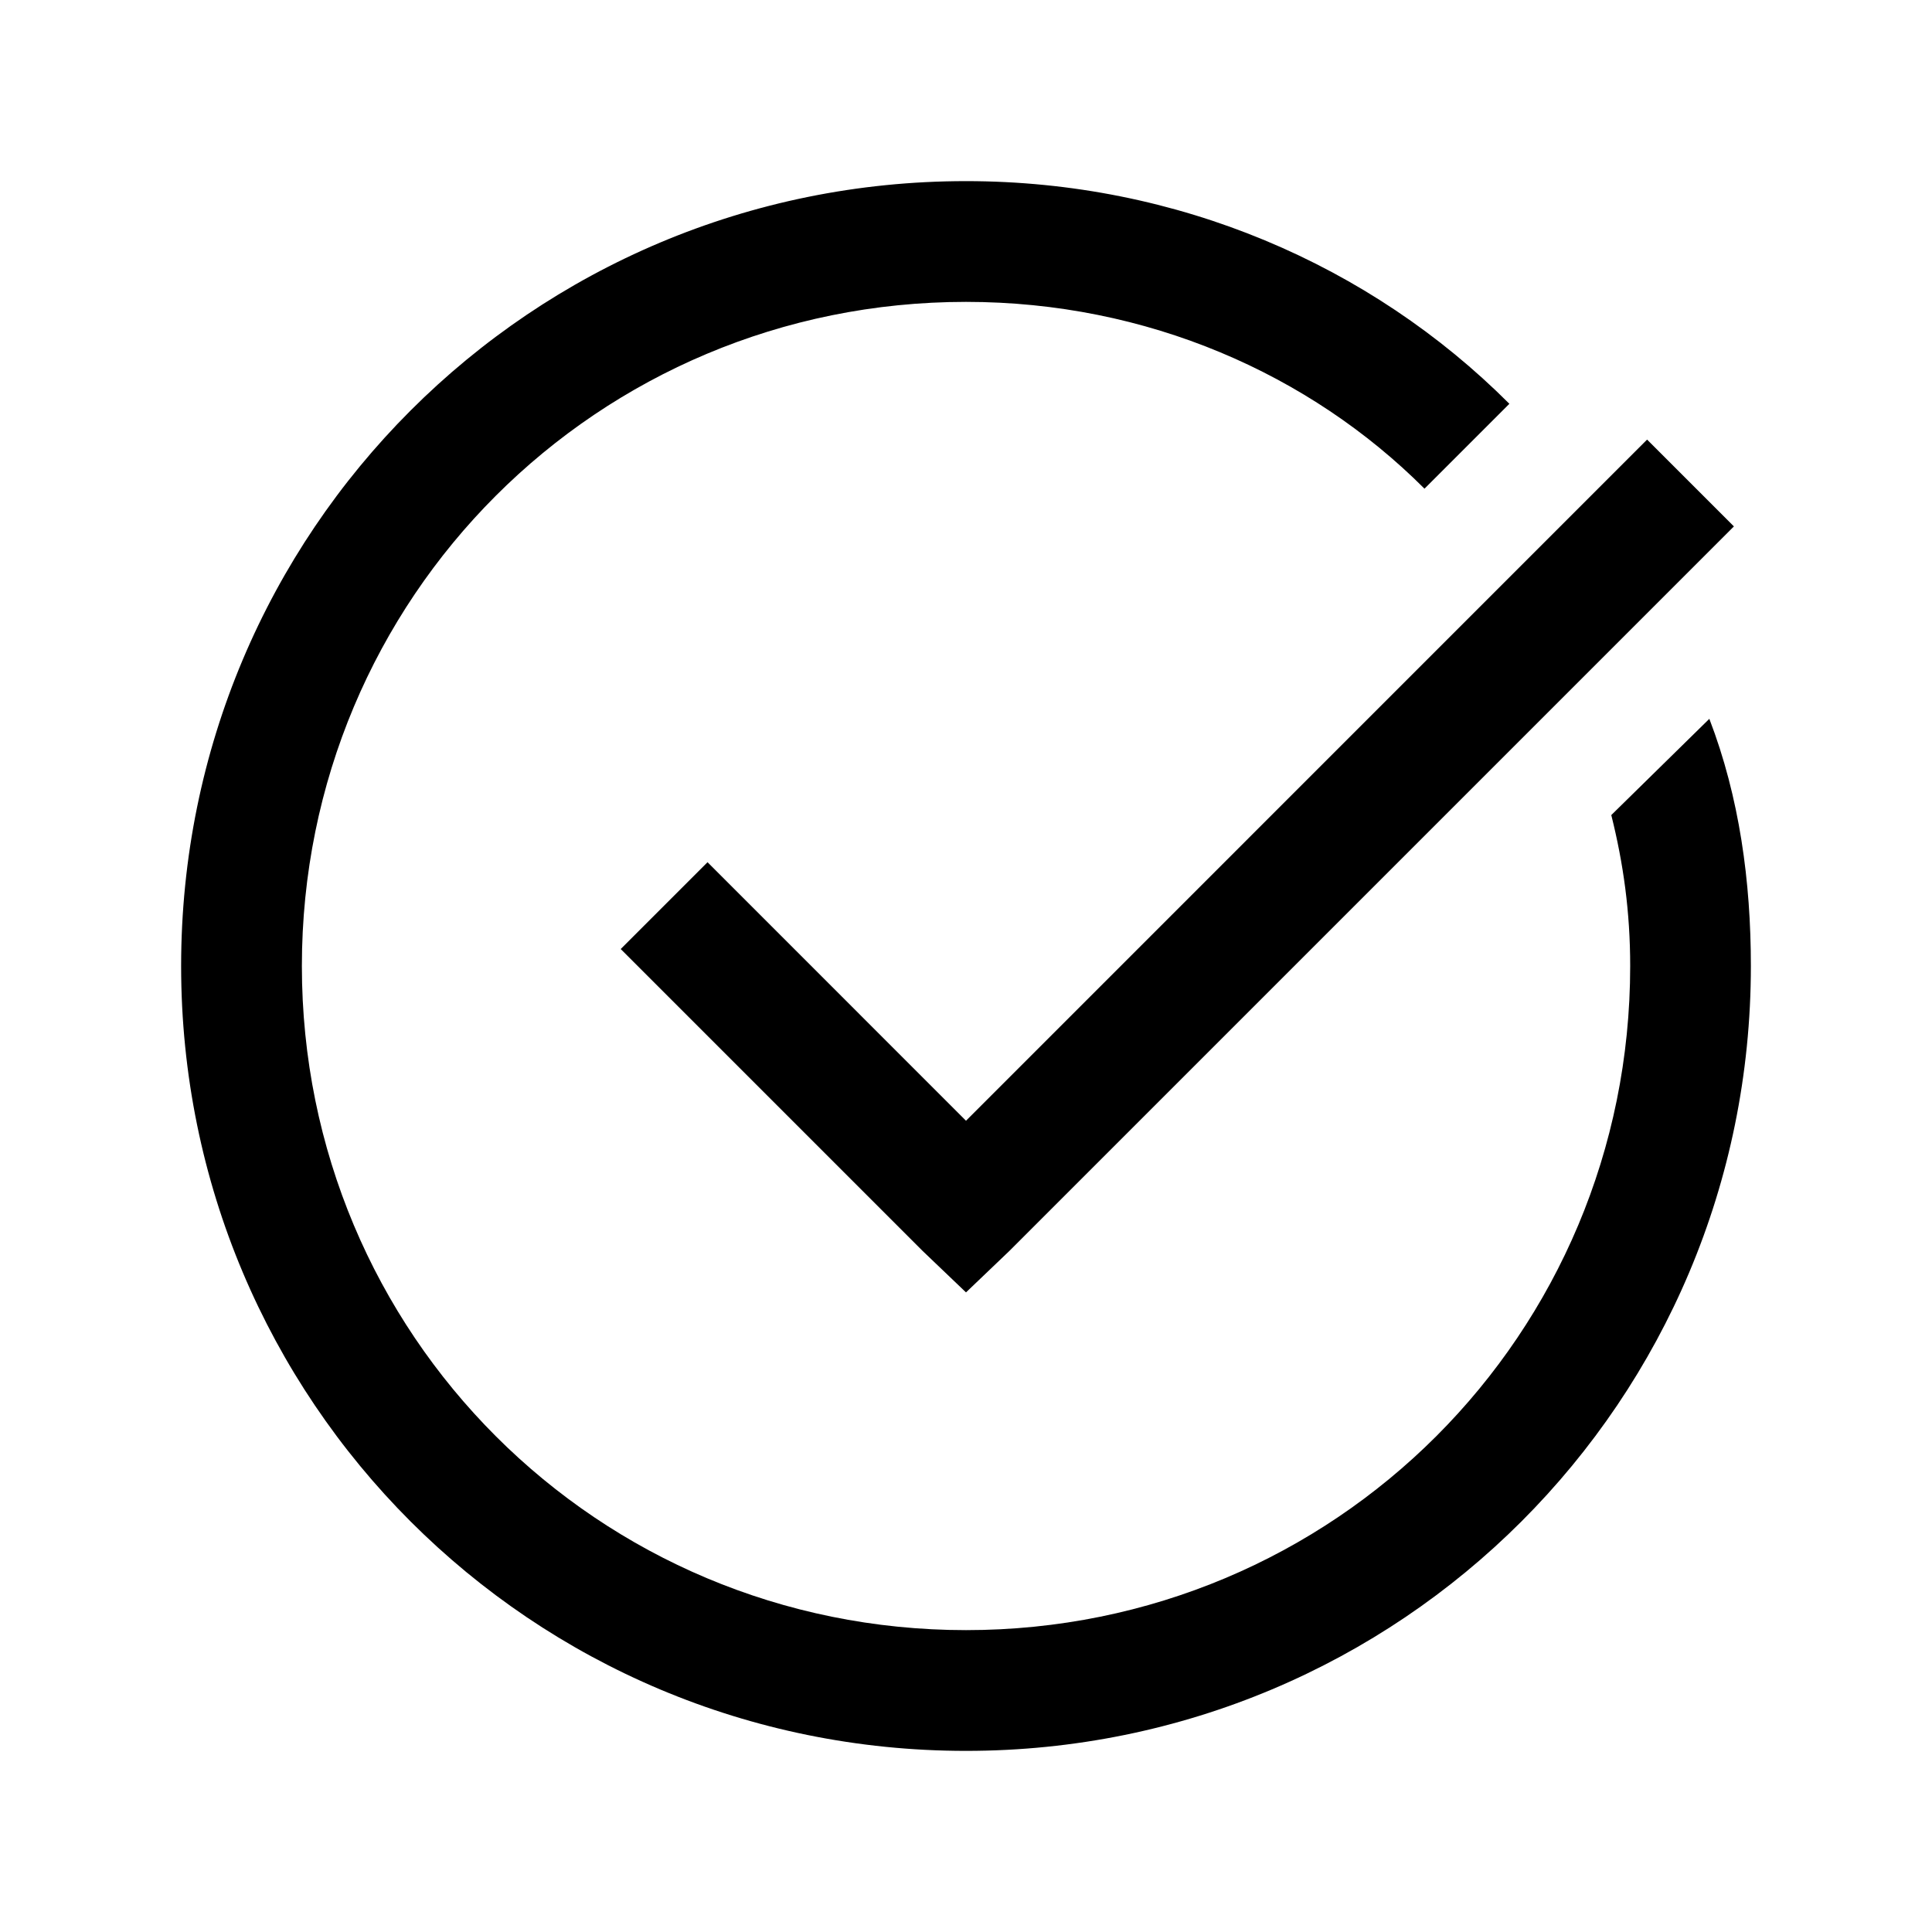
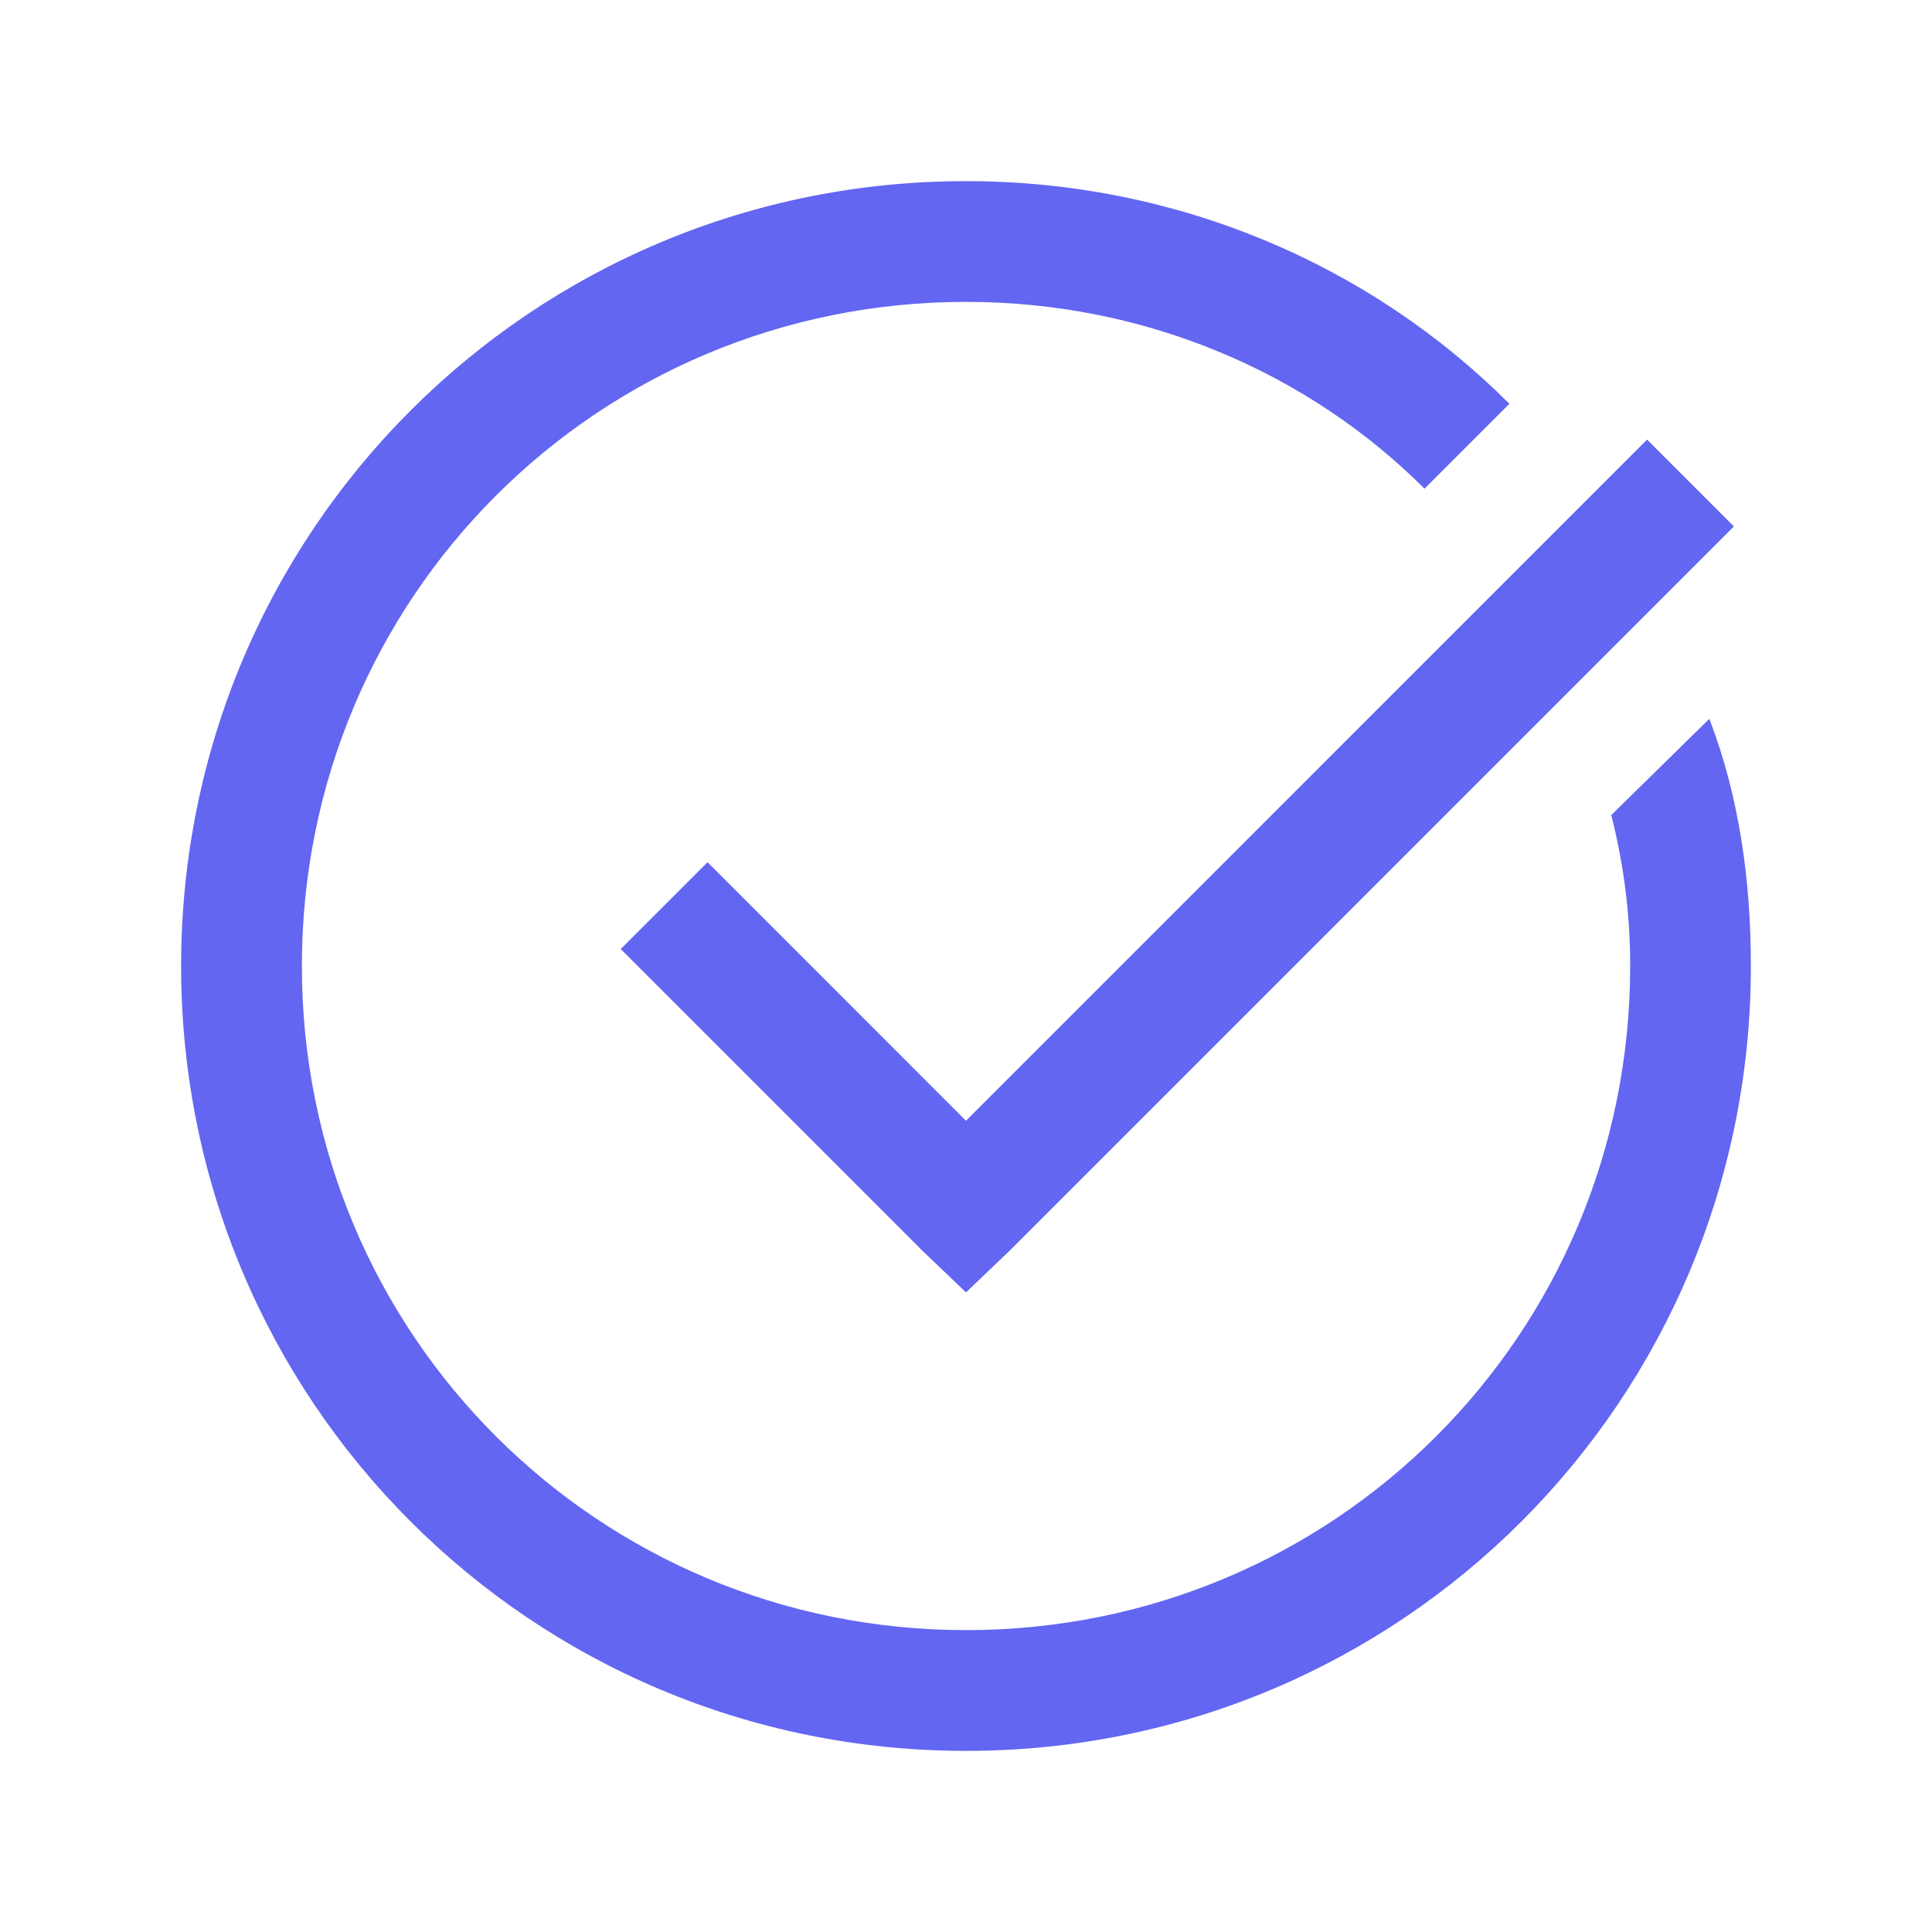
- <svg xmlns="http://www.w3.org/2000/svg" viewBox="0 0 32 32" class="h-8 w-8 mr-3 mb-1">
+ <svg xmlns="http://www.w3.org/2000/svg" viewBox="0 0 32 32" fill="rgba(99, 102, 241)" class="h-8 w-8 mr-3 mb-1">
  <path d="M16 3C8.8 3 3 8.8 3 16s5.8 13 13 13 13-5.8 13-13c0-1.398-.188-2.793-.688-4.094L26.688 13.5c.2.8.313 1.602.313 2.5 0 6.102-4.898 11-11 11S5 22.102 5 16 9.898 5 16 5c3 0 5.695 1.195 7.594 3.094L25 6.688C22.7 4.386 19.5 3 16 3zm11.281 4.281L16 18.563l-4.281-4.282-1.438 1.438 5 5 .719.687.719-.687 12-12z" />
</svg>
